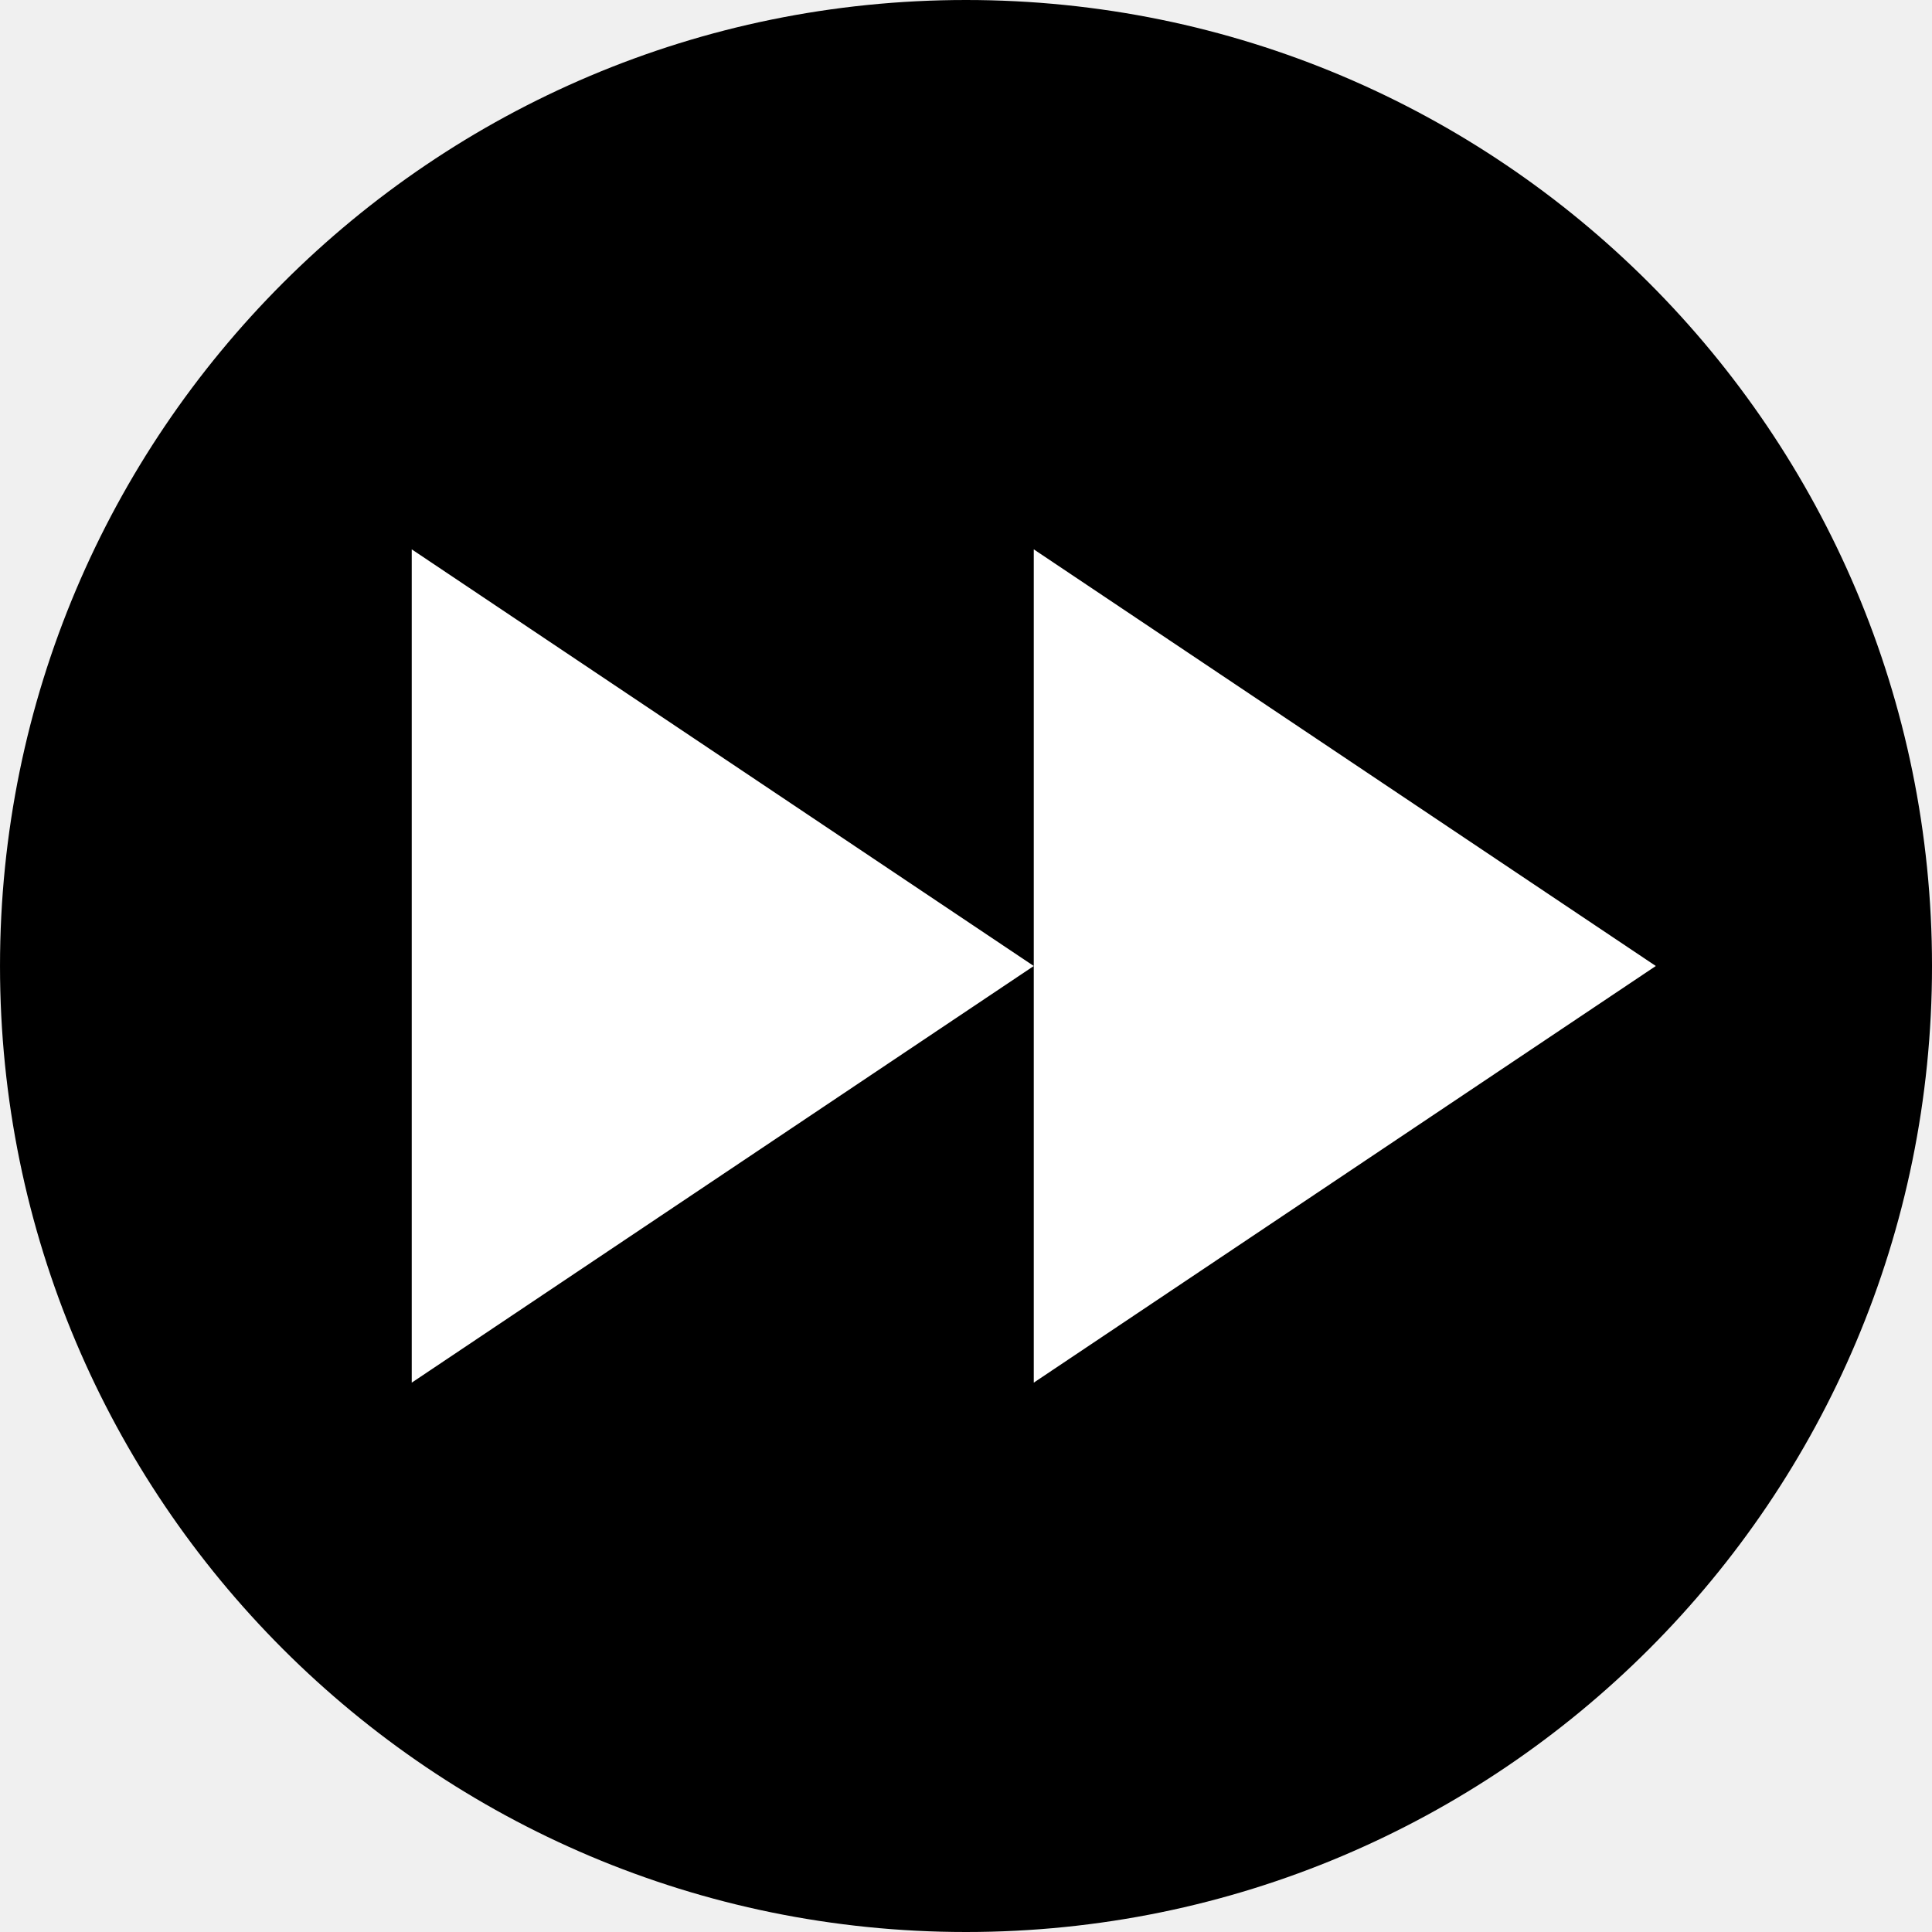
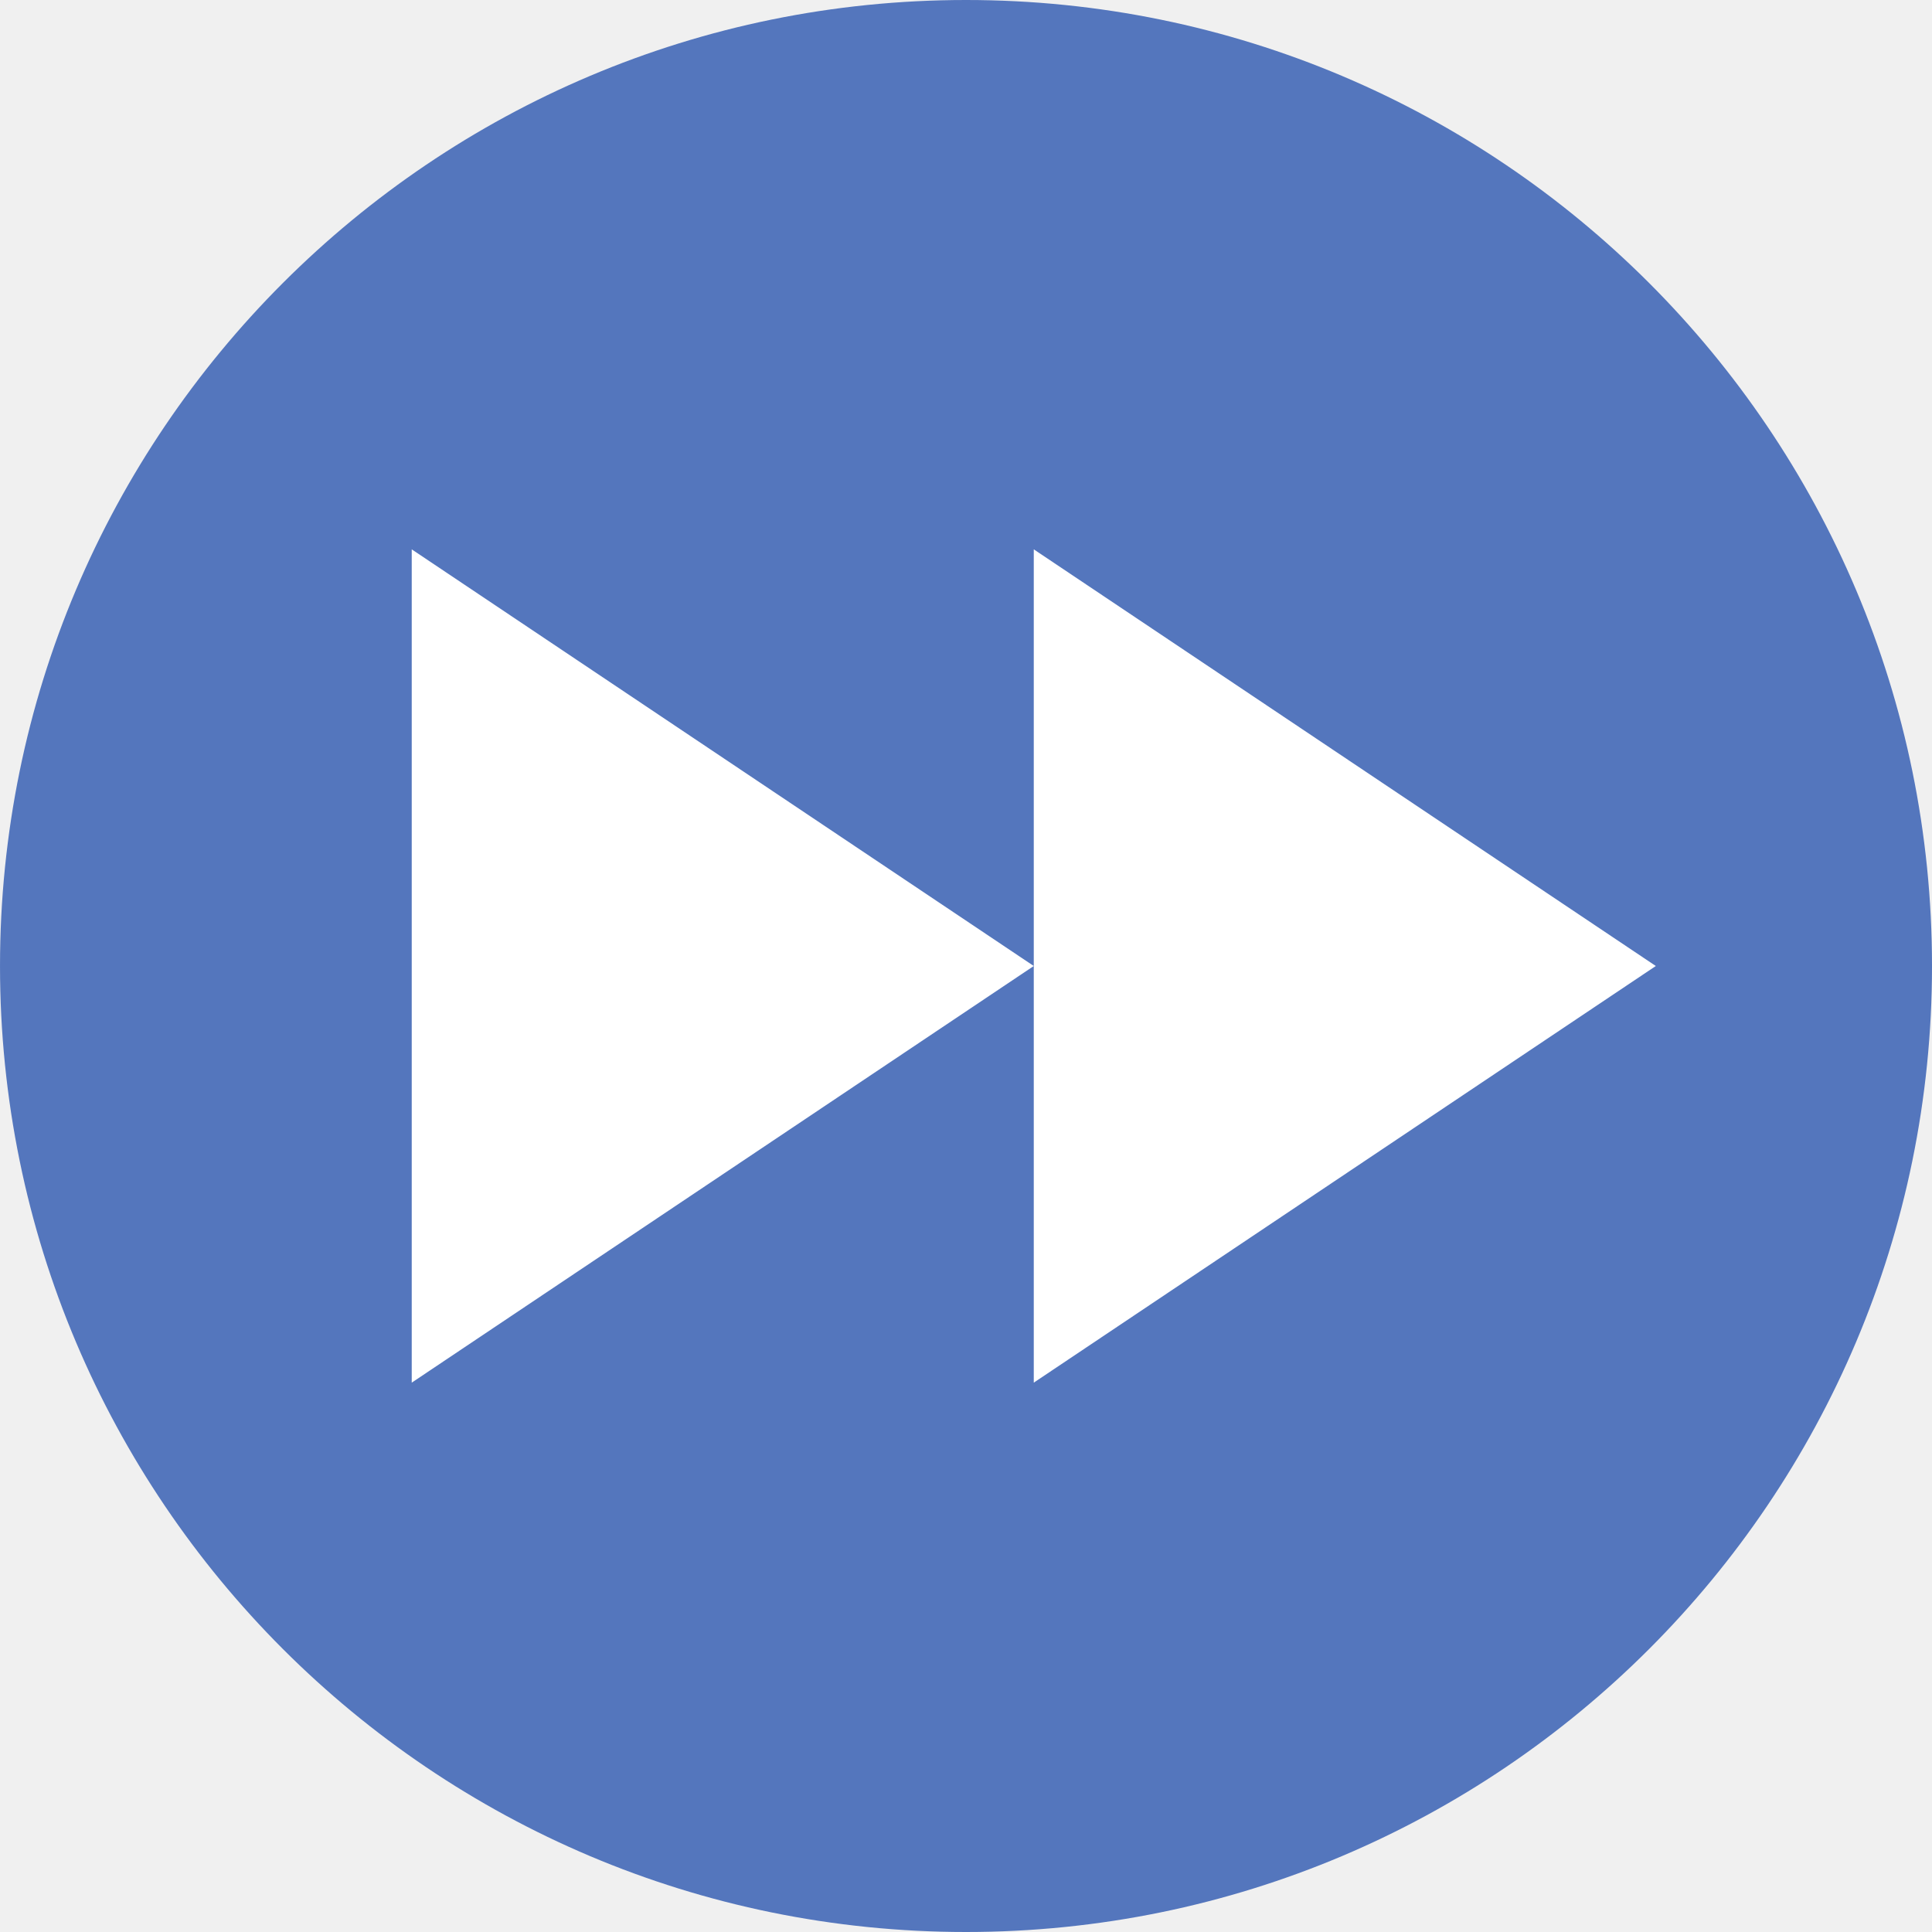
<svg xmlns="http://www.w3.org/2000/svg" width="10mm" height="10mm" viewBox="0 0 10 10" version="1.1" id="svg1476">
  <defs id="defs1470" />
  <g id="layer1" transform="translate(-79.13995,-113.366)">
    <g id="g838">
-       <circle r="5" cy="118.366" cx="84.14" id="path1416" style="fill:#000000;fill-opacity:1;stroke:none;stroke-width:0.314;stroke-miterlimit:4;stroke-dasharray:none" />
+       <circle r="5" cy="118.366" cx="84.14" id="path1416" style="fill:#5476bd;fill-opacity:1;stroke:none;stroke-width:0.314;stroke-miterlimit:4;stroke-dasharray:none" />
      <g style="fill:#ffffff" id="g1434" transform="matrix(0.2429939,0,0,0.2429939,-29.77713,-8.838157)">
        <path id="path1430" d="m 457,514.612 13.25,8.875 -13.25,8.875 z" style="fill:#ffffff;fill-opacity:1;stroke:none;stroke-width:1.4;stroke-linecap:round;stroke-linejoin:round;stroke-miterlimit:4;stroke-dasharray:none;stroke-opacity:1" />
        <path style="fill:#ffffff;fill-opacity:1;stroke:none;stroke-width:1.4;stroke-linecap:round;stroke-linejoin:round;stroke-miterlimit:4;stroke-dasharray:none;stroke-opacity:1" d="m 470.25,514.612 13.25,8.875 -13.25,8.875 z" id="path1432" />
      </g>
    </g>
  </g>
</svg>
